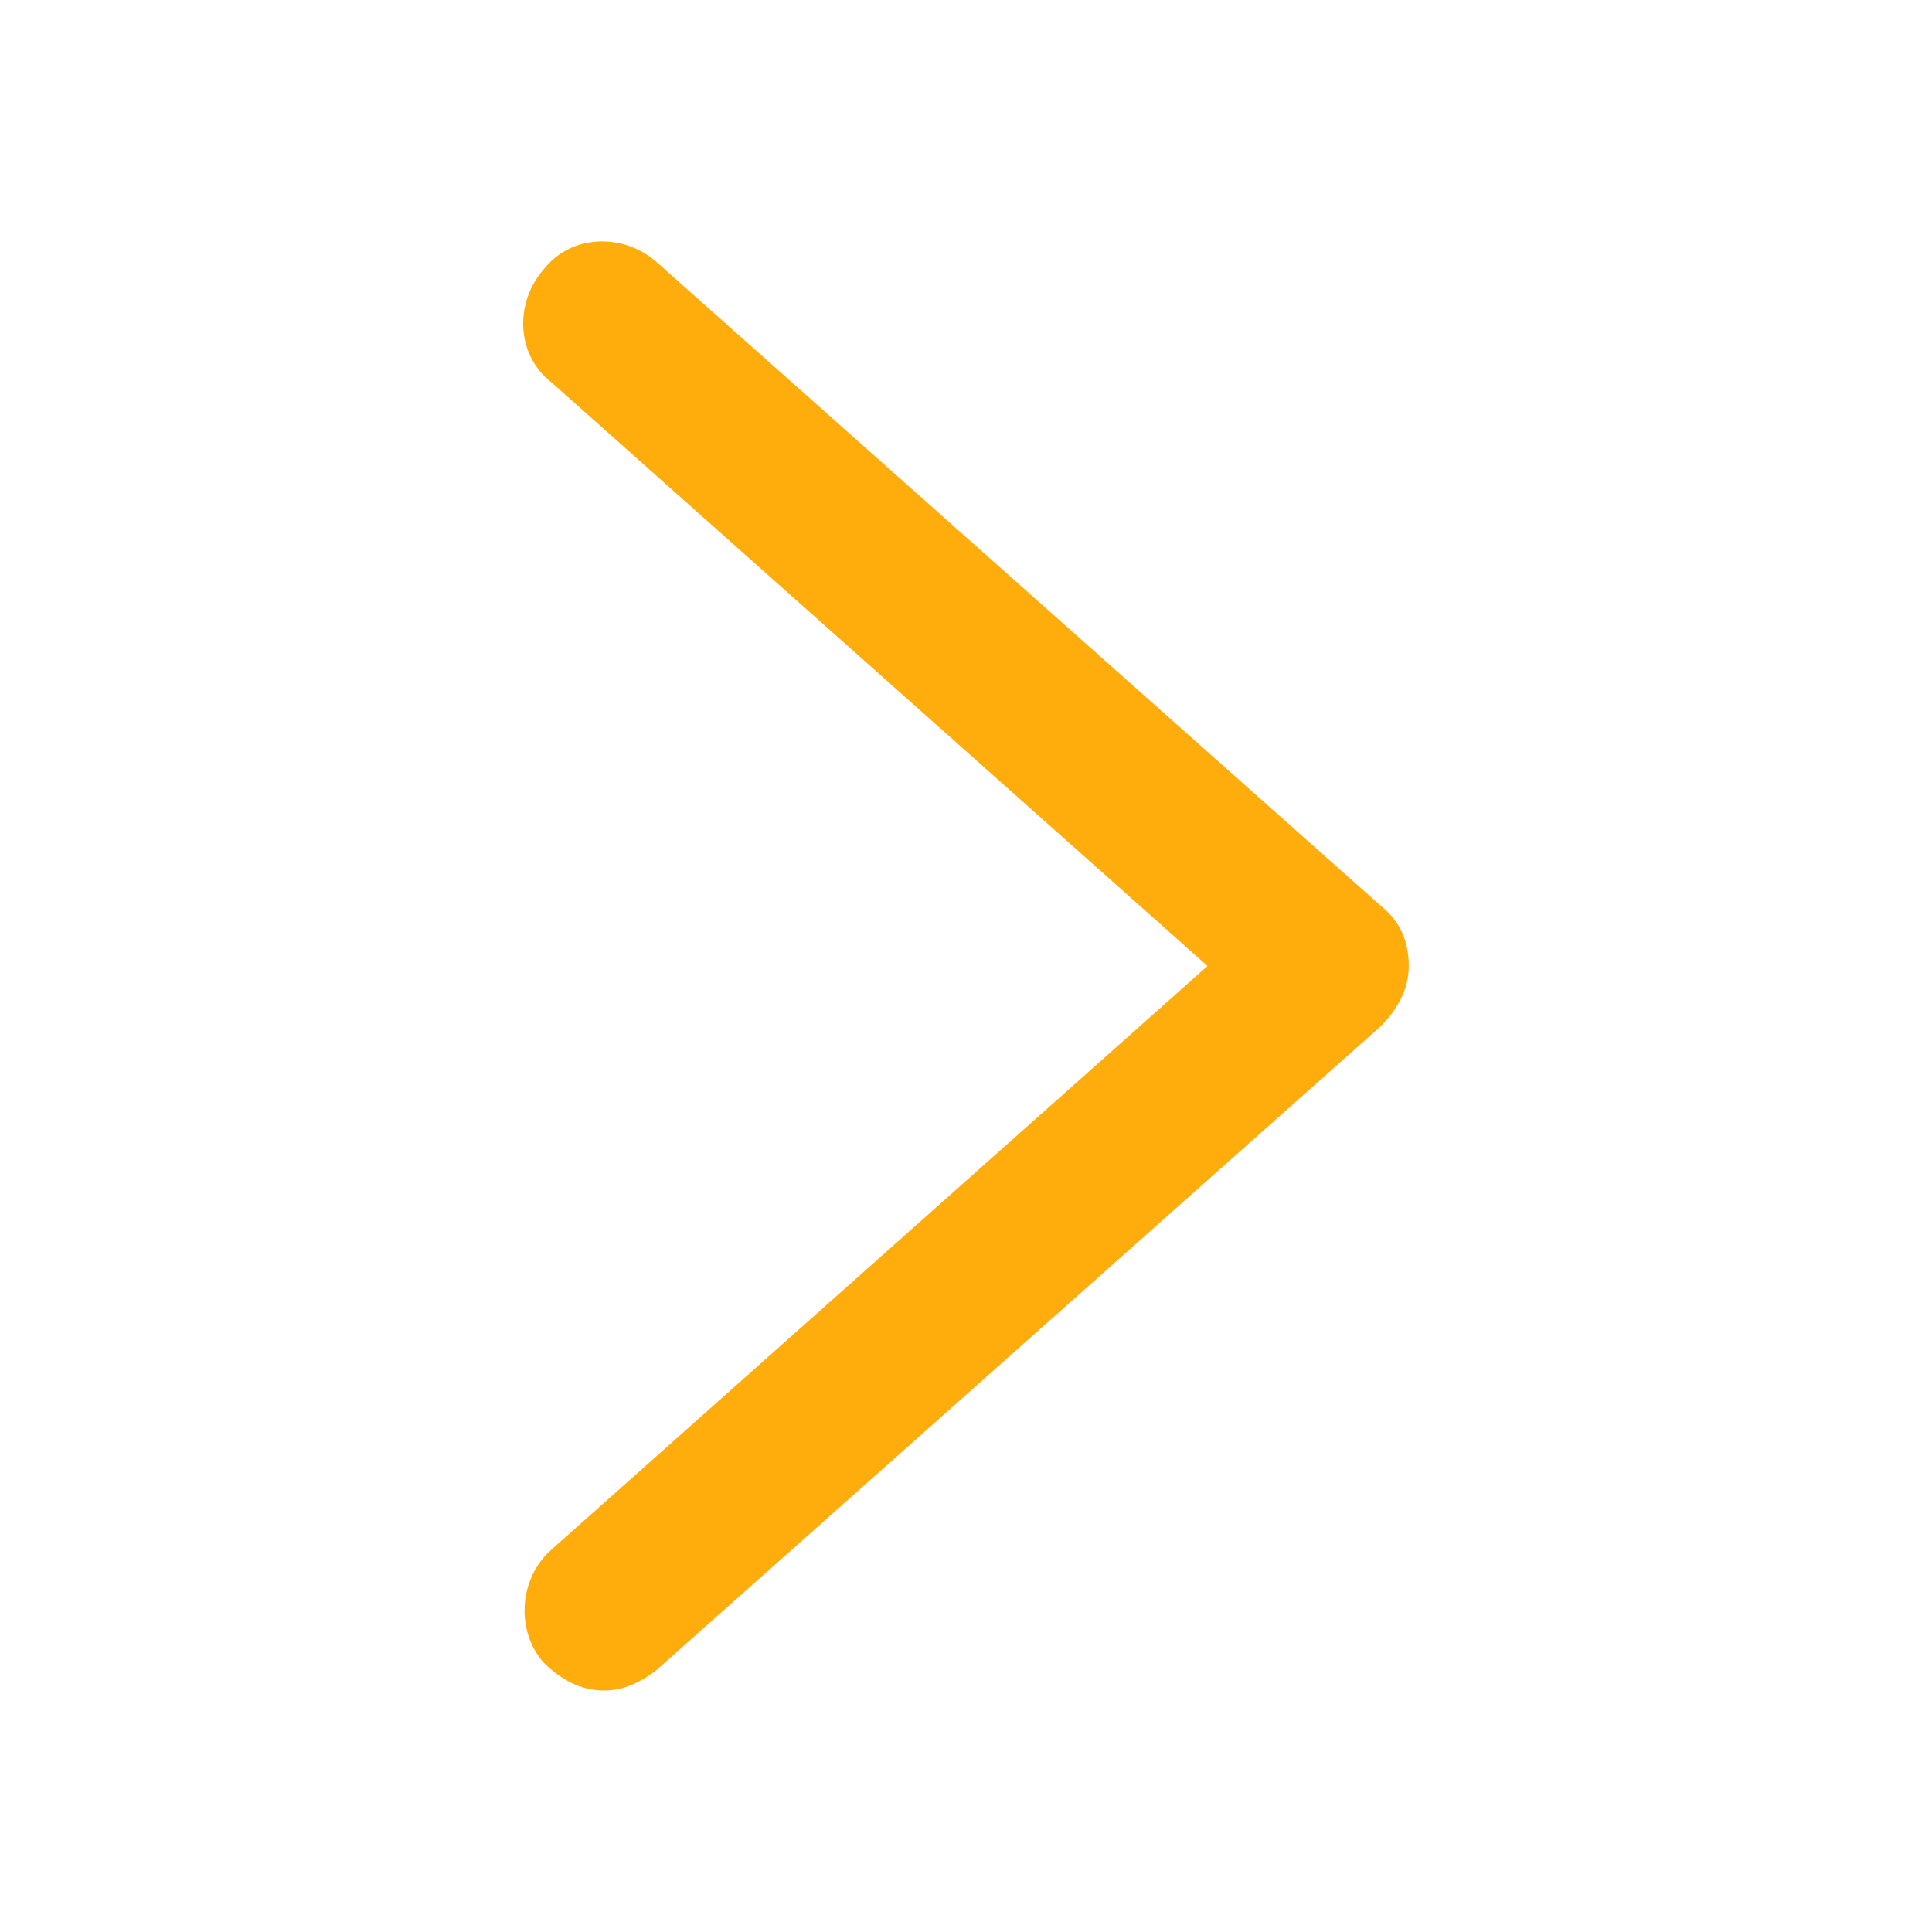
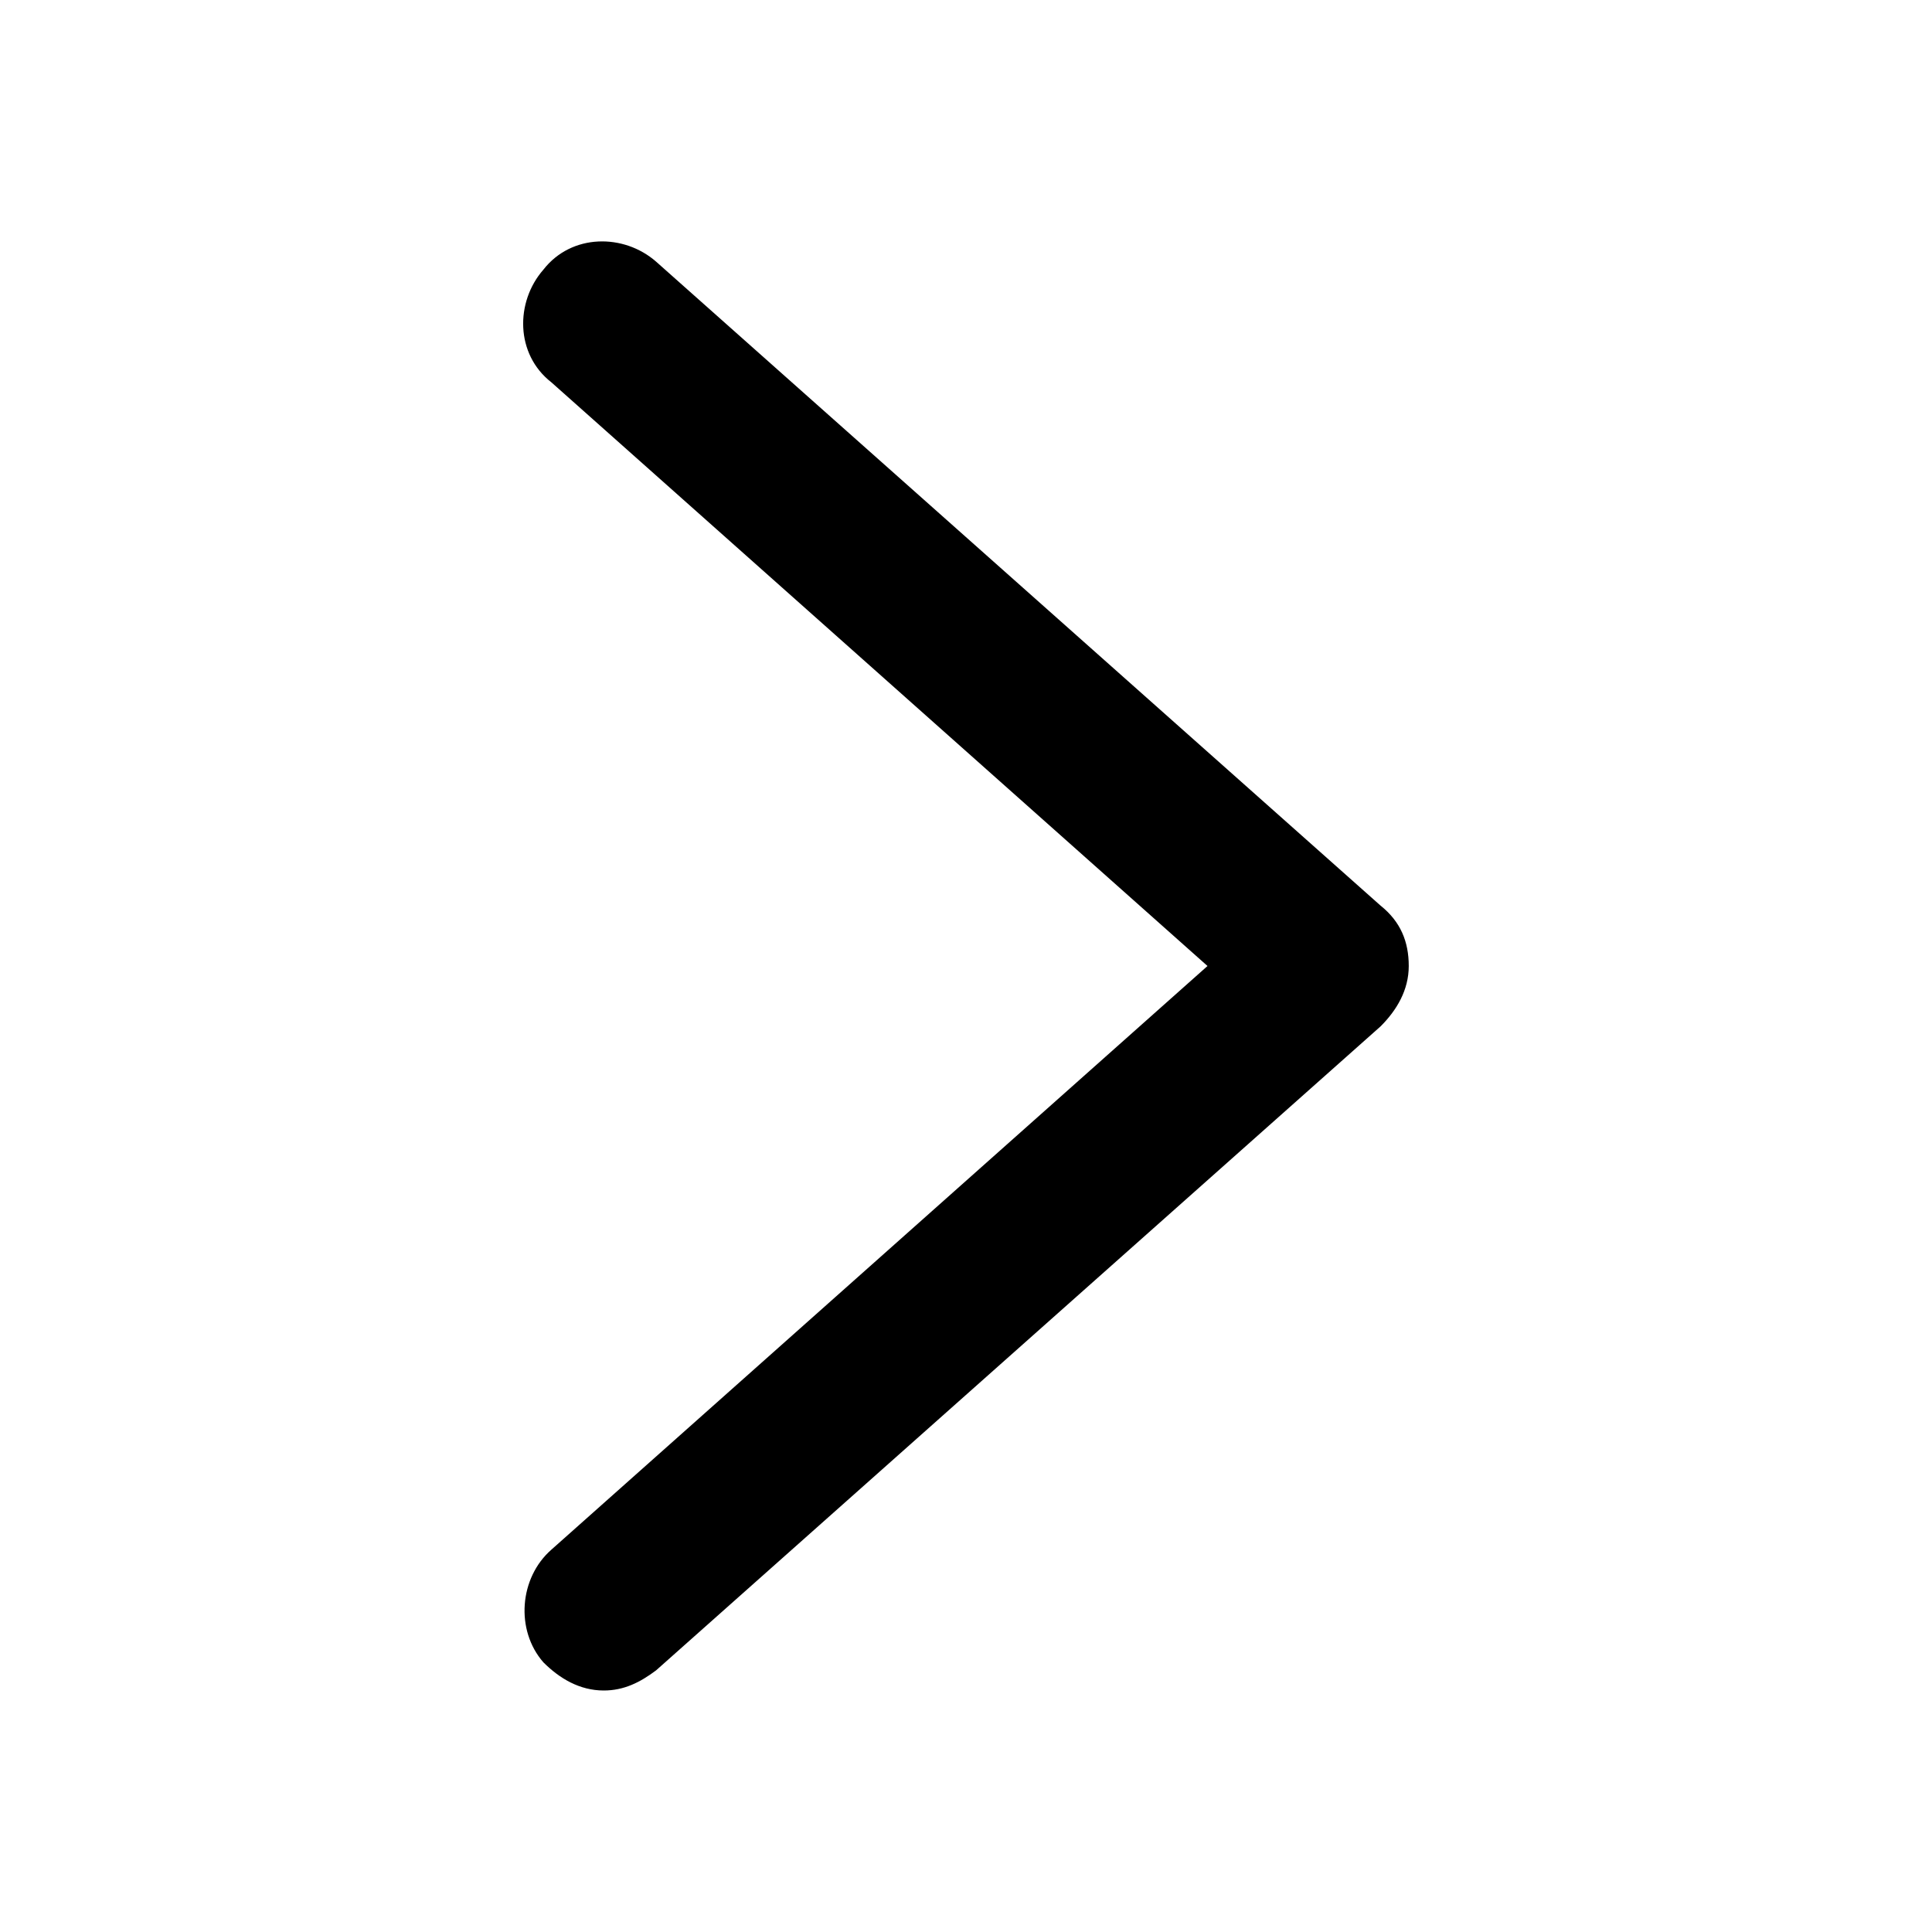
<svg xmlns="http://www.w3.org/2000/svg" class="icon" width="32" height="32" viewBox="0 0 1024 1024">
-   <path fill="#FFAD0D" d="m731.733 480-384-341.333c-17.066-14.934-44.8-14.934-59.733 4.266-14.933 17.067-14.933 44.8 4.267 59.734L640 512 292.267 821.333C275.2 836.267 273.067 864 288 881.067 296.533 889.6 307.2 896 320 896c10.667 0 19.2-4.267 27.733-10.667l384-341.333c8.534-8.533 14.934-19.2 14.934-32s-4.267-23.467-14.934-32z" />
+   <path d="M731.733 480l-384-341.333c-17.066-14.934-44.8-14.934-59.733 4.266-14.933 17.067-14.933 44.8 4.267 59.734L640 512 292.267 821.333C275.2 836.267 273.067 864 288 881.067 296.533 889.6 307.2 896 320 896c10.667 0 19.2-4.267 27.733-10.667l384-341.333c8.534-8.533 14.934-19.2 14.934-32s-4.267-23.467-14.934-32z" />
</svg>
